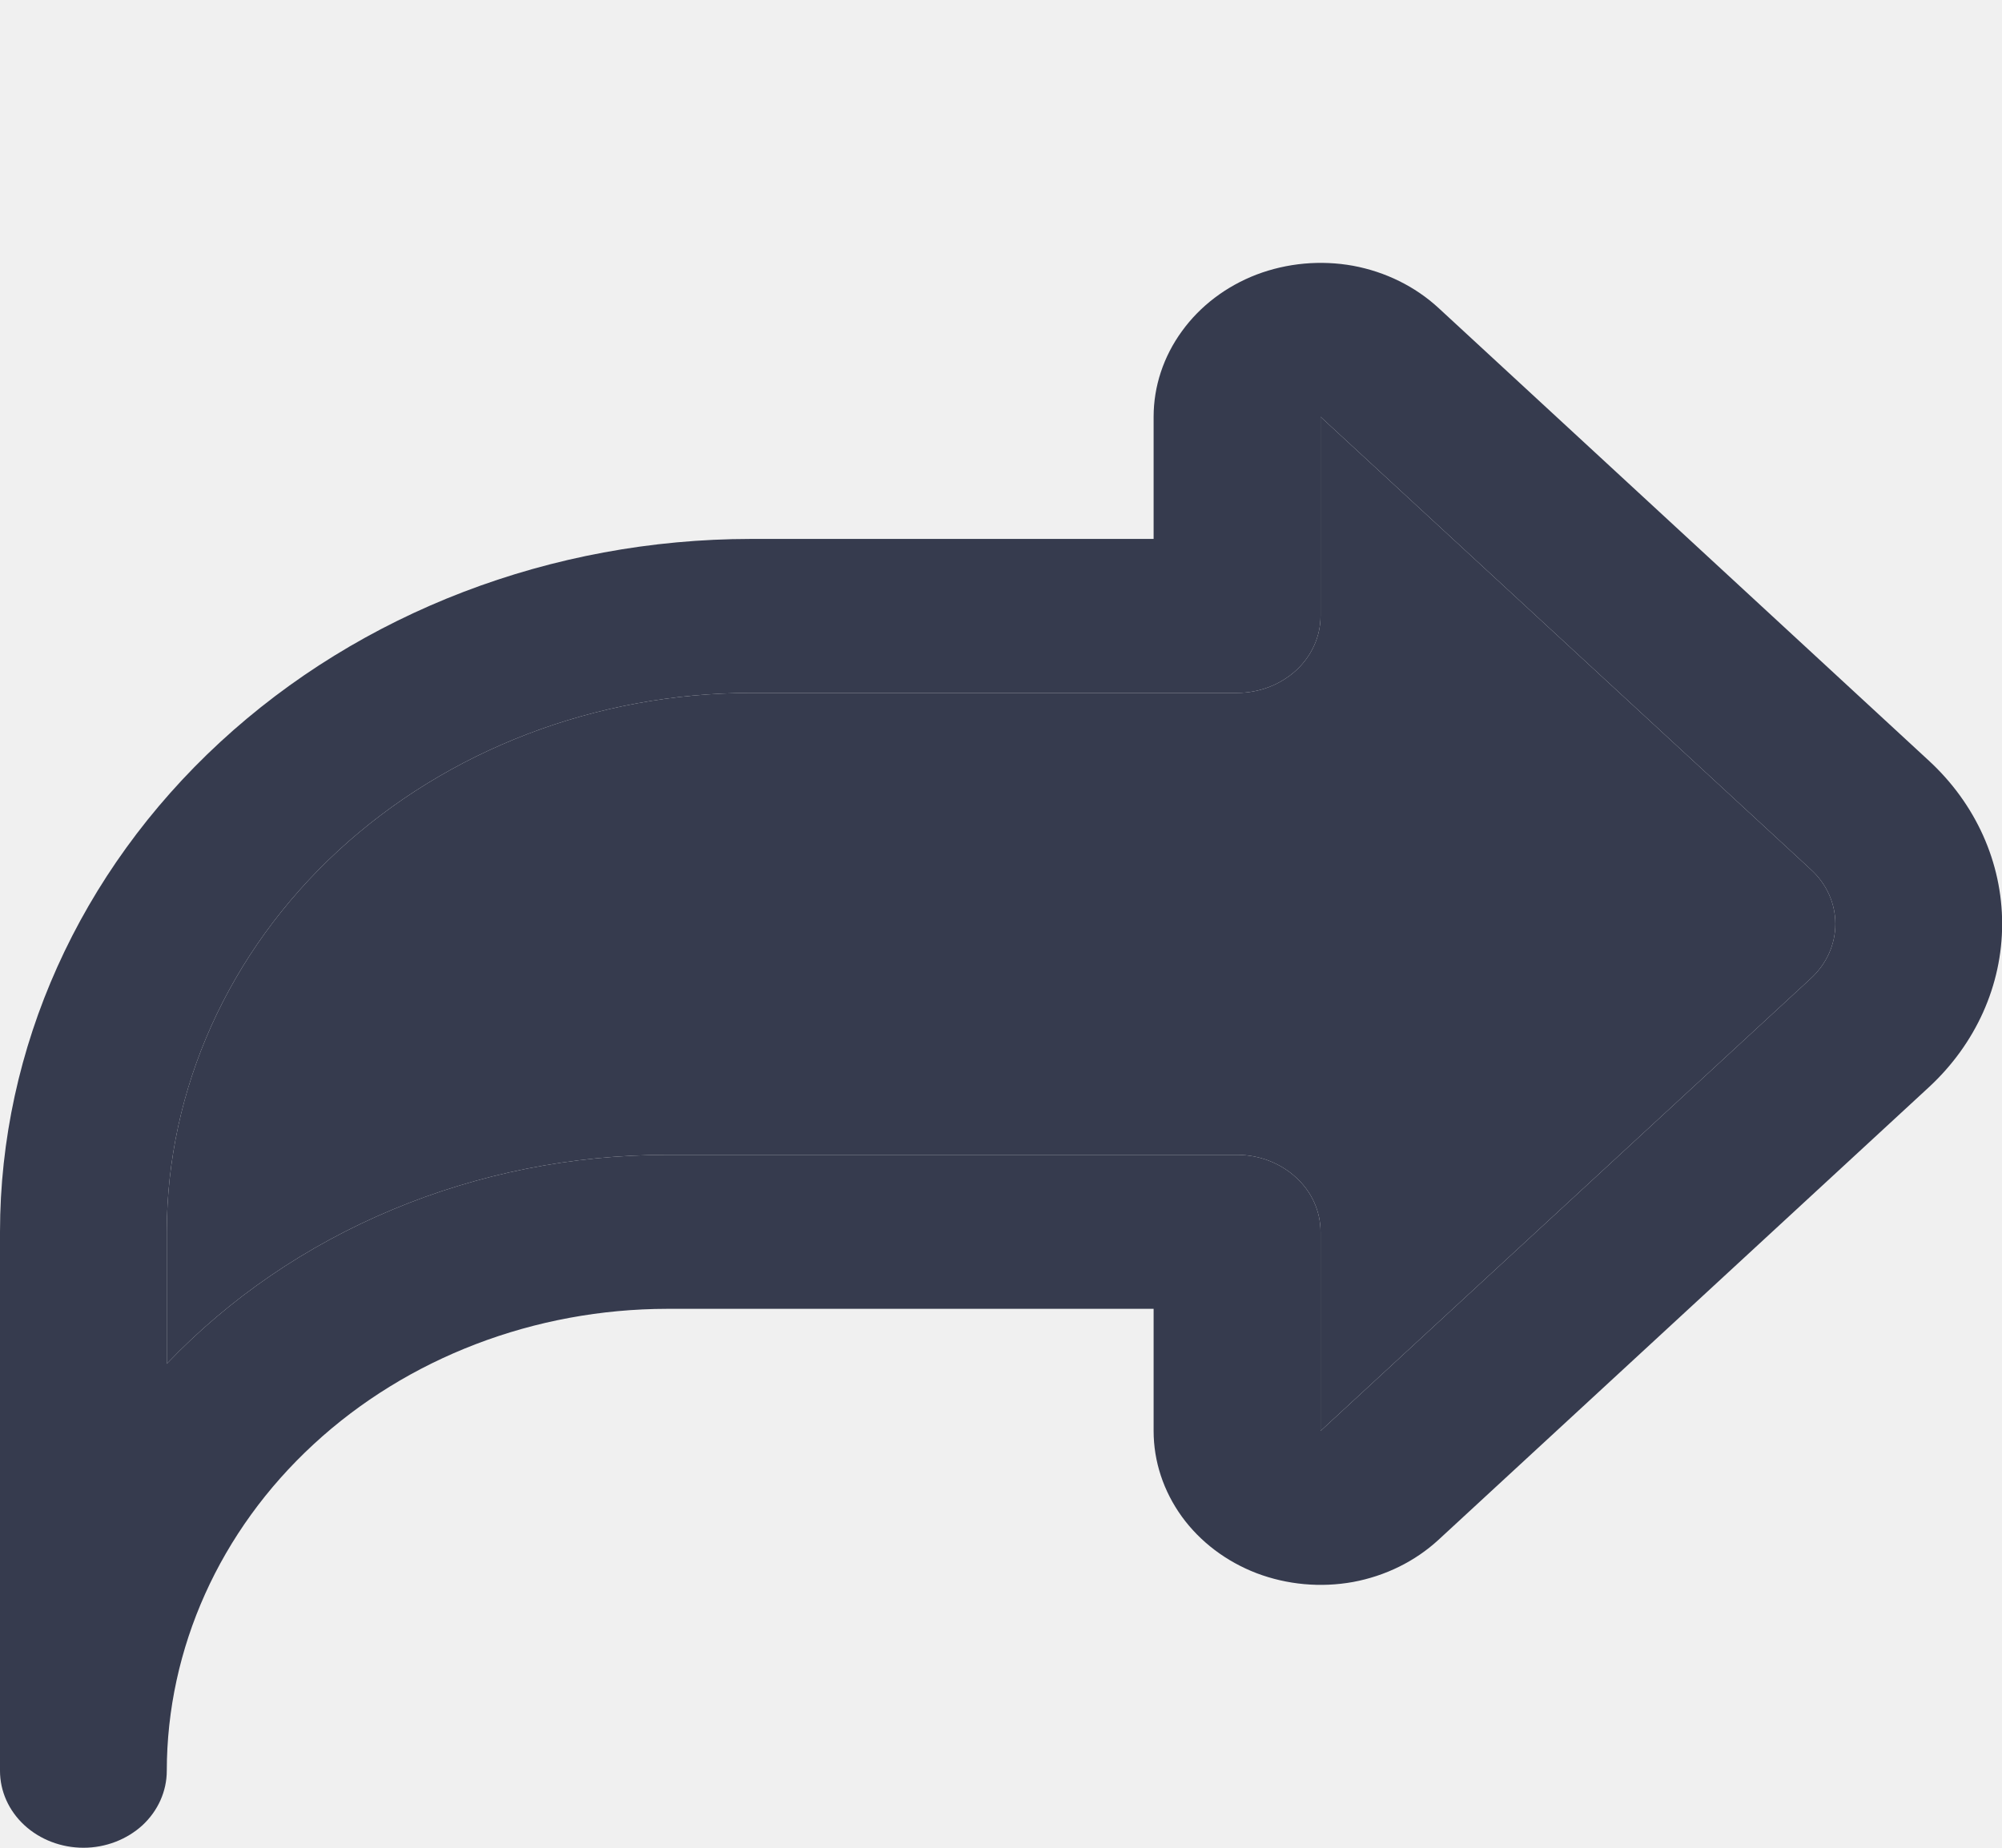
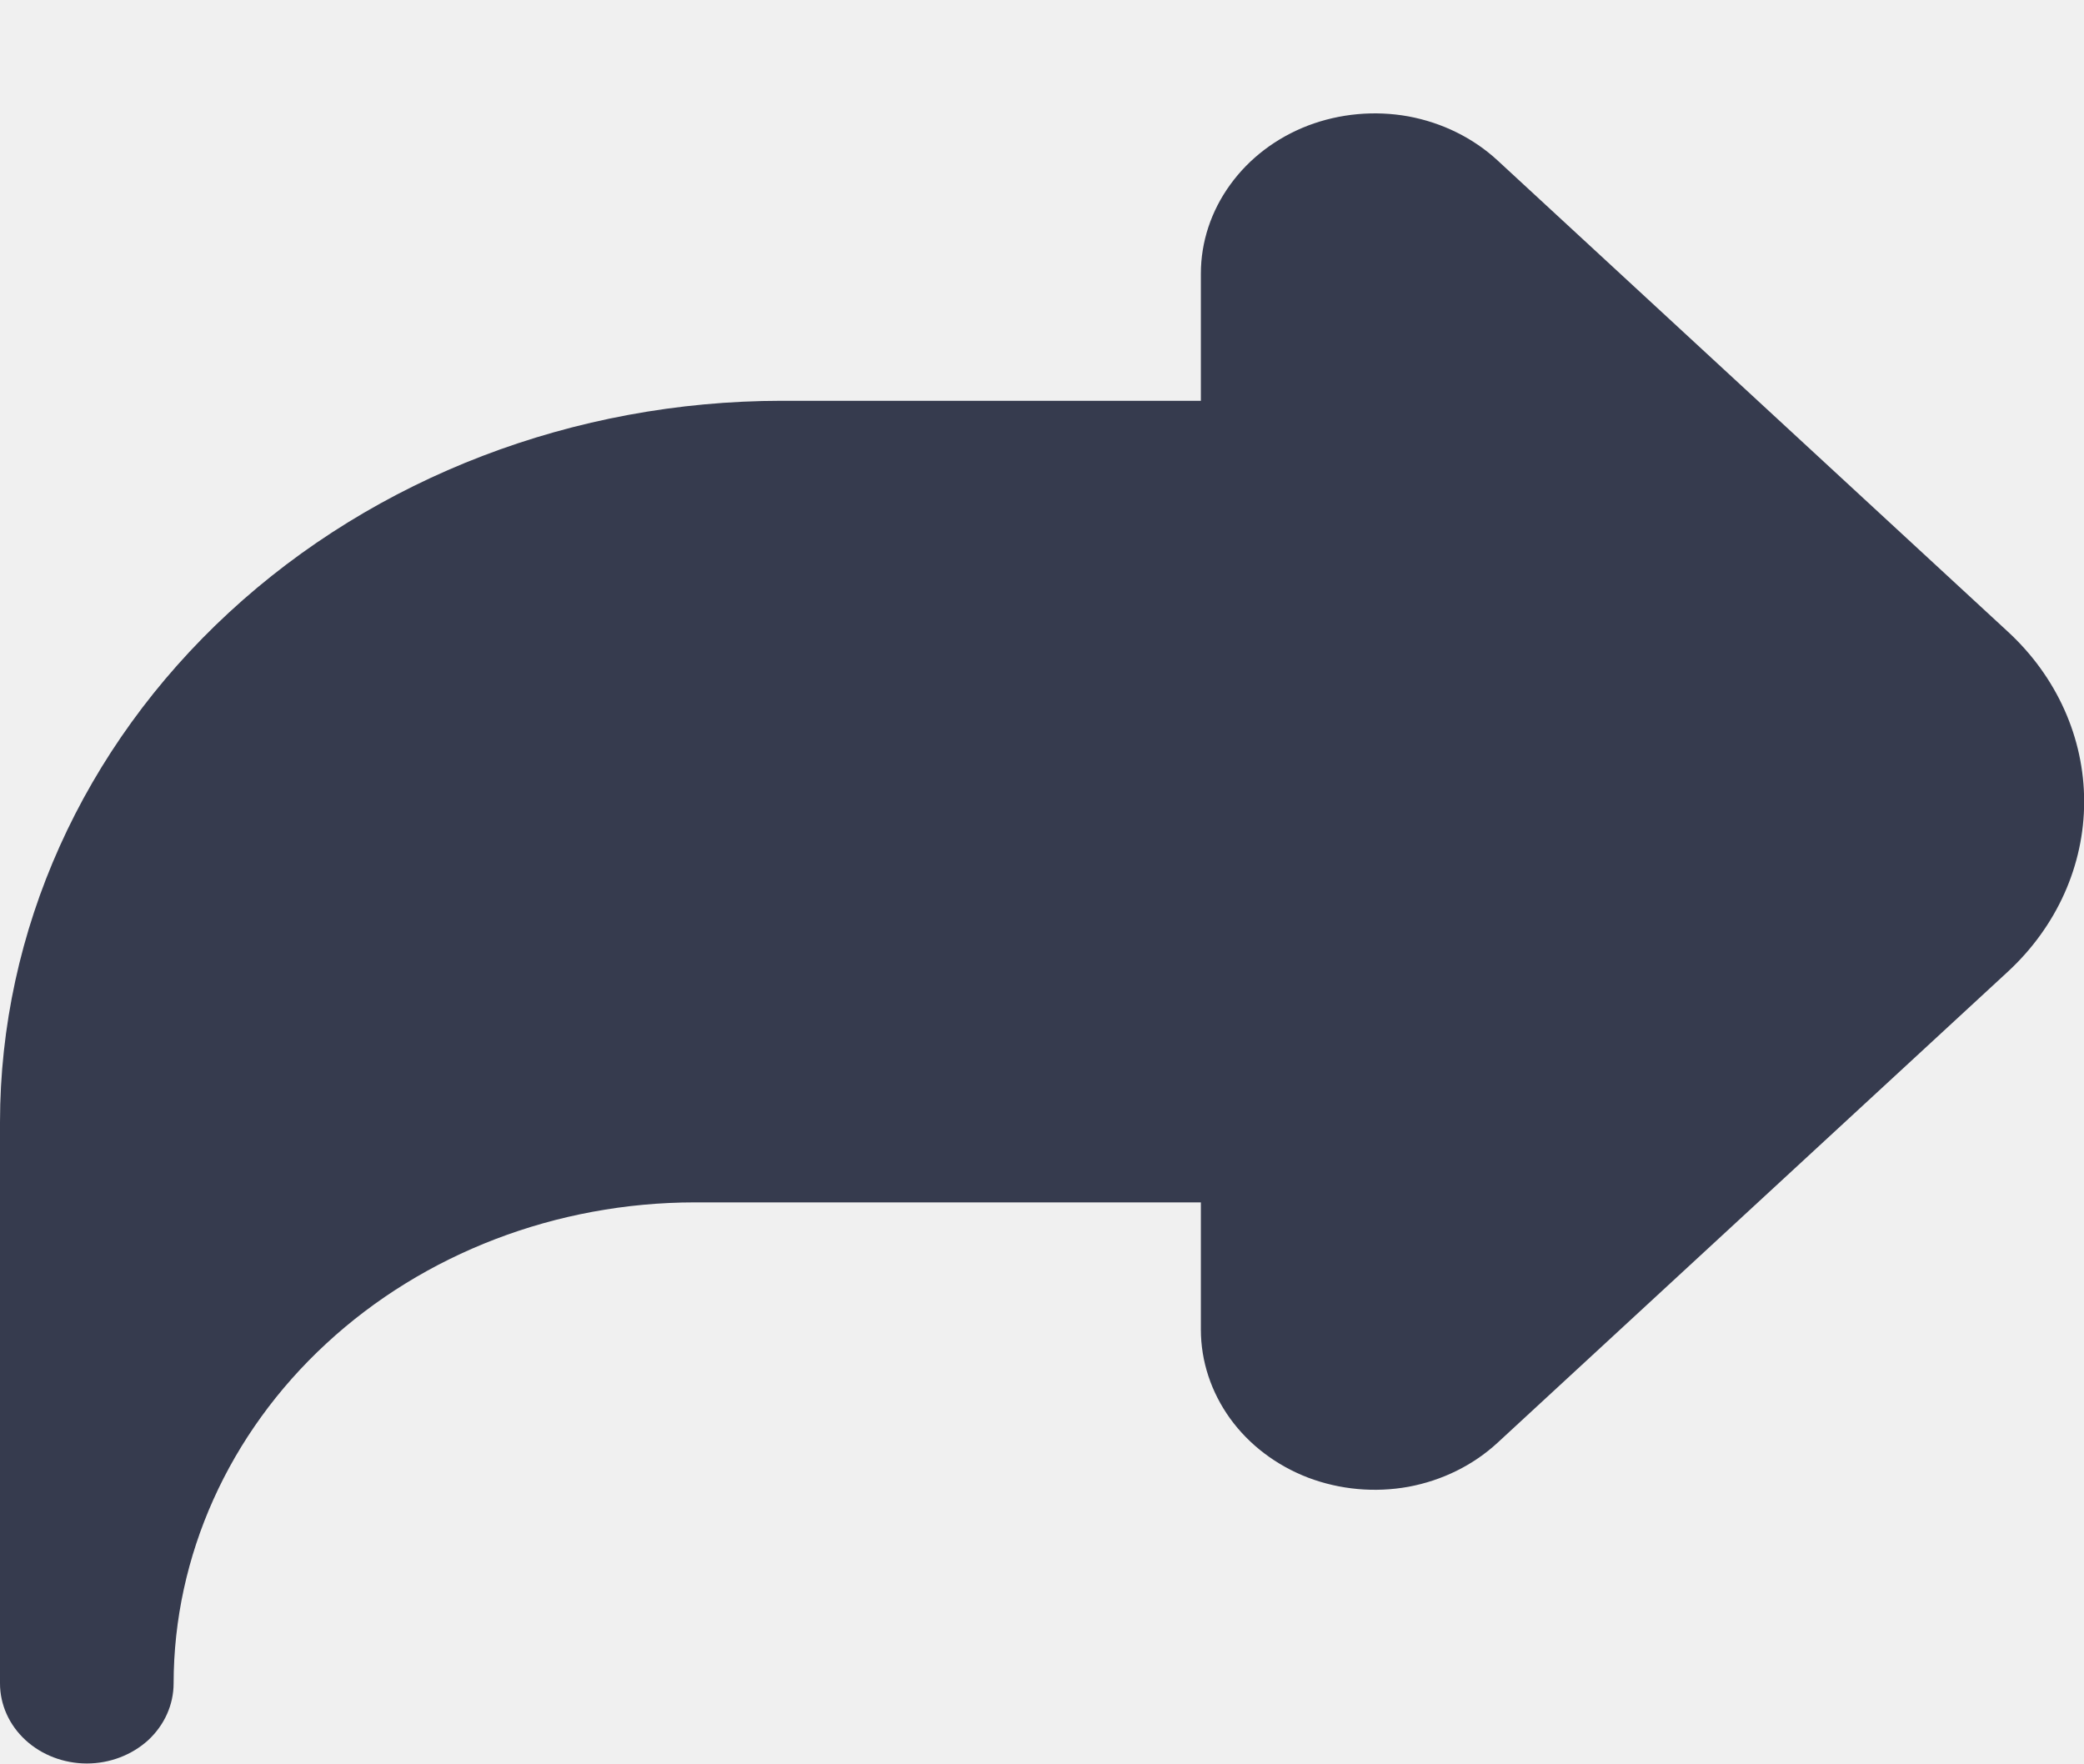
- <svg xmlns="http://www.w3.org/2000/svg" width="13" height="12" viewBox="0 0 13 12" fill="none">
-   <g clip-path="url(#clip0_6161_1868)">
-     <path d="M0.542 12C0.685 12 0.823 11.947 0.925 11.854C1.026 11.76 1.083 11.633 1.083 11.5C1.084 10.705 1.427 9.942 2.036 9.38C2.645 8.817 3.472 8.501 4.333 8.5H7.491V9.293C7.491 9.491 7.555 9.684 7.674 9.849C7.793 10.013 7.962 10.141 8.16 10.217C8.358 10.292 8.576 10.312 8.786 10.274C8.996 10.235 9.189 10.14 9.341 10L12.525 7.061C12.83 6.779 13.001 6.398 13.001 6C13.001 5.602 12.83 5.221 12.525 4.94L9.341 2C9.189 1.86 8.996 1.765 8.786 1.726C8.576 1.688 8.358 1.708 8.16 1.783C7.962 1.859 7.793 1.987 7.674 2.152C7.555 2.316 7.491 2.509 7.491 2.707V3.5H4.875C3.583 3.501 2.343 3.976 1.429 4.82C0.516 5.663 0.001 6.807 2.86102e-06 8V11.5C2.86102e-06 11.633 0.057 11.76 0.159 11.854C0.26 11.947 0.398 12 0.542 12ZM8.575 2.707L11.759 5.647C11.861 5.74 11.918 5.867 11.918 6C11.918 6.133 11.861 6.26 11.759 6.354L8.575 9.293V8C8.575 7.867 8.518 7.74 8.416 7.647C8.314 7.553 8.177 7.5 8.033 7.5H4.333C3.718 7.5 3.11 7.621 2.55 7.855C1.989 8.089 1.489 8.431 1.083 8.857V8C1.084 7.072 1.484 6.183 2.195 5.526C2.906 4.87 3.87 4.501 4.875 4.5H8.033C8.177 4.5 8.314 4.447 8.416 4.354C8.518 4.26 8.575 4.133 8.575 4V2.707Z" fill="#363B4E" />
-     <path d="M8.575 2.707L11.759 5.647C11.861 5.74 11.918 5.867 11.918 6C11.918 6.133 11.861 6.26 11.759 6.354L8.575 9.293V8C8.575 7.867 8.518 7.74 8.416 7.647C8.314 7.553 8.177 7.5 8.033 7.5H4.333C3.718 7.5 3.11 7.621 2.55 7.855C1.989 8.089 1.489 8.431 1.083 8.857V8C1.084 7.072 1.484 6.183 2.195 5.526C2.906 4.87 3.87 4.501 4.875 4.5H8.033C8.177 4.5 8.314 4.447 8.416 4.354C8.518 4.26 8.575 4.133 8.575 4V2.707Z" fill="#363B4E" />
-   </g>
-   <defs>
-     <clipPath id="clip0_6161_1868">
-       <rect width="13" height="12" fill="white" transform="matrix(-1 0 0 1 13 0)" />
-     </clipPath>
-   </defs>
+ <svg xmlns="http://www.w3.org/2000/svg" width="13" height="11" viewBox="0 0 13 11" fill="none">
+   <path d="M0.542 11C0.685 11 0.823 10.947 0.925 10.854C1.026 10.76 1.083 10.633 1.083 10.5C1.084 9.705 1.427 8.942 2.036 8.38C2.645 7.817 3.472 7.501 4.333 7.5H7.491V8.293C7.491 8.491 7.555 8.684 7.674 8.849C7.793 9.013 7.962 9.141 8.16 9.217C8.358 9.292 8.576 9.312 8.786 9.274C8.996 9.235 9.189 9.14 9.341 9L12.525 6.061C12.83 5.779 13.001 5.398 13.001 5C13.001 4.602 12.83 4.221 12.525 3.94L9.341 1C9.189 0.86 8.996 0.765 8.786 0.726C8.576 0.688 8.358 0.708 8.16 0.783C7.962 0.859 7.793 0.987 7.674 1.152C7.555 1.316 7.491 1.509 7.491 1.707V2.5H4.875C3.583 2.501 2.343 2.976 1.429 3.82C0.516 4.663 0.001 5.807 9.53674e-07 7V10.5C9.53674e-07 10.633 0.057 10.76 0.159 10.854C0.26 10.947 0.398 11 0.542 11Z" fill="#363B4E" />
</svg>
